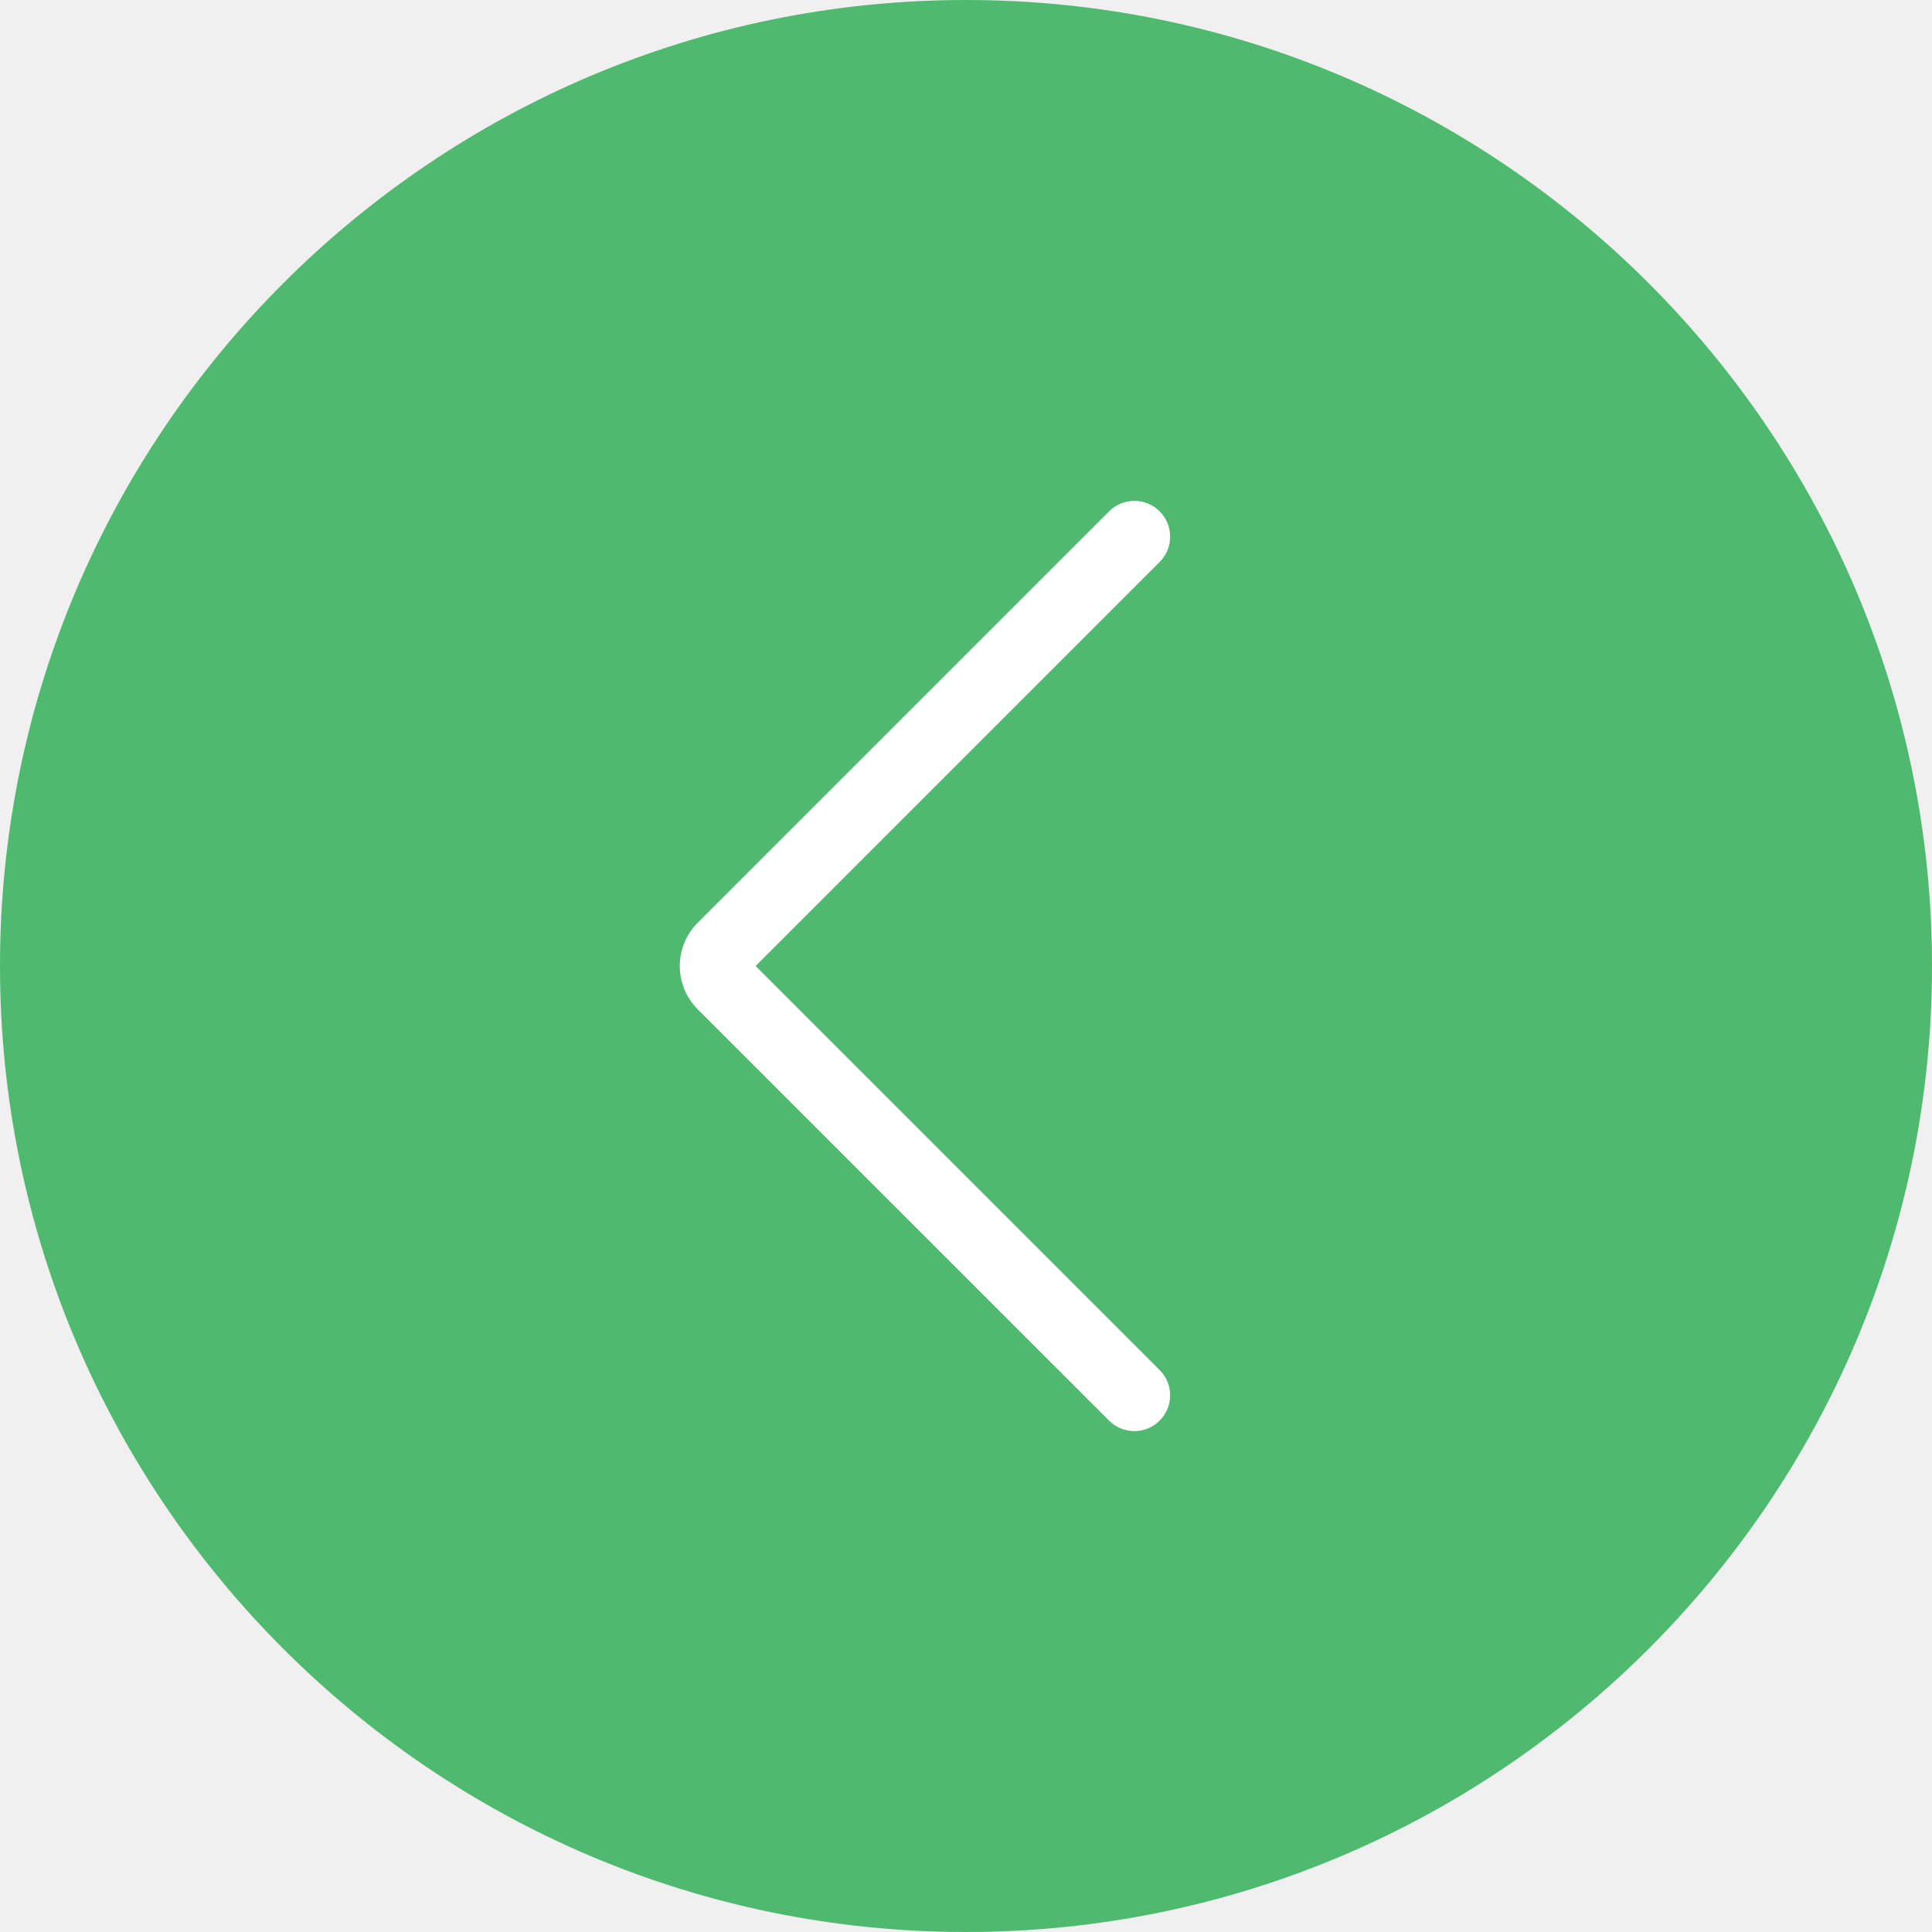
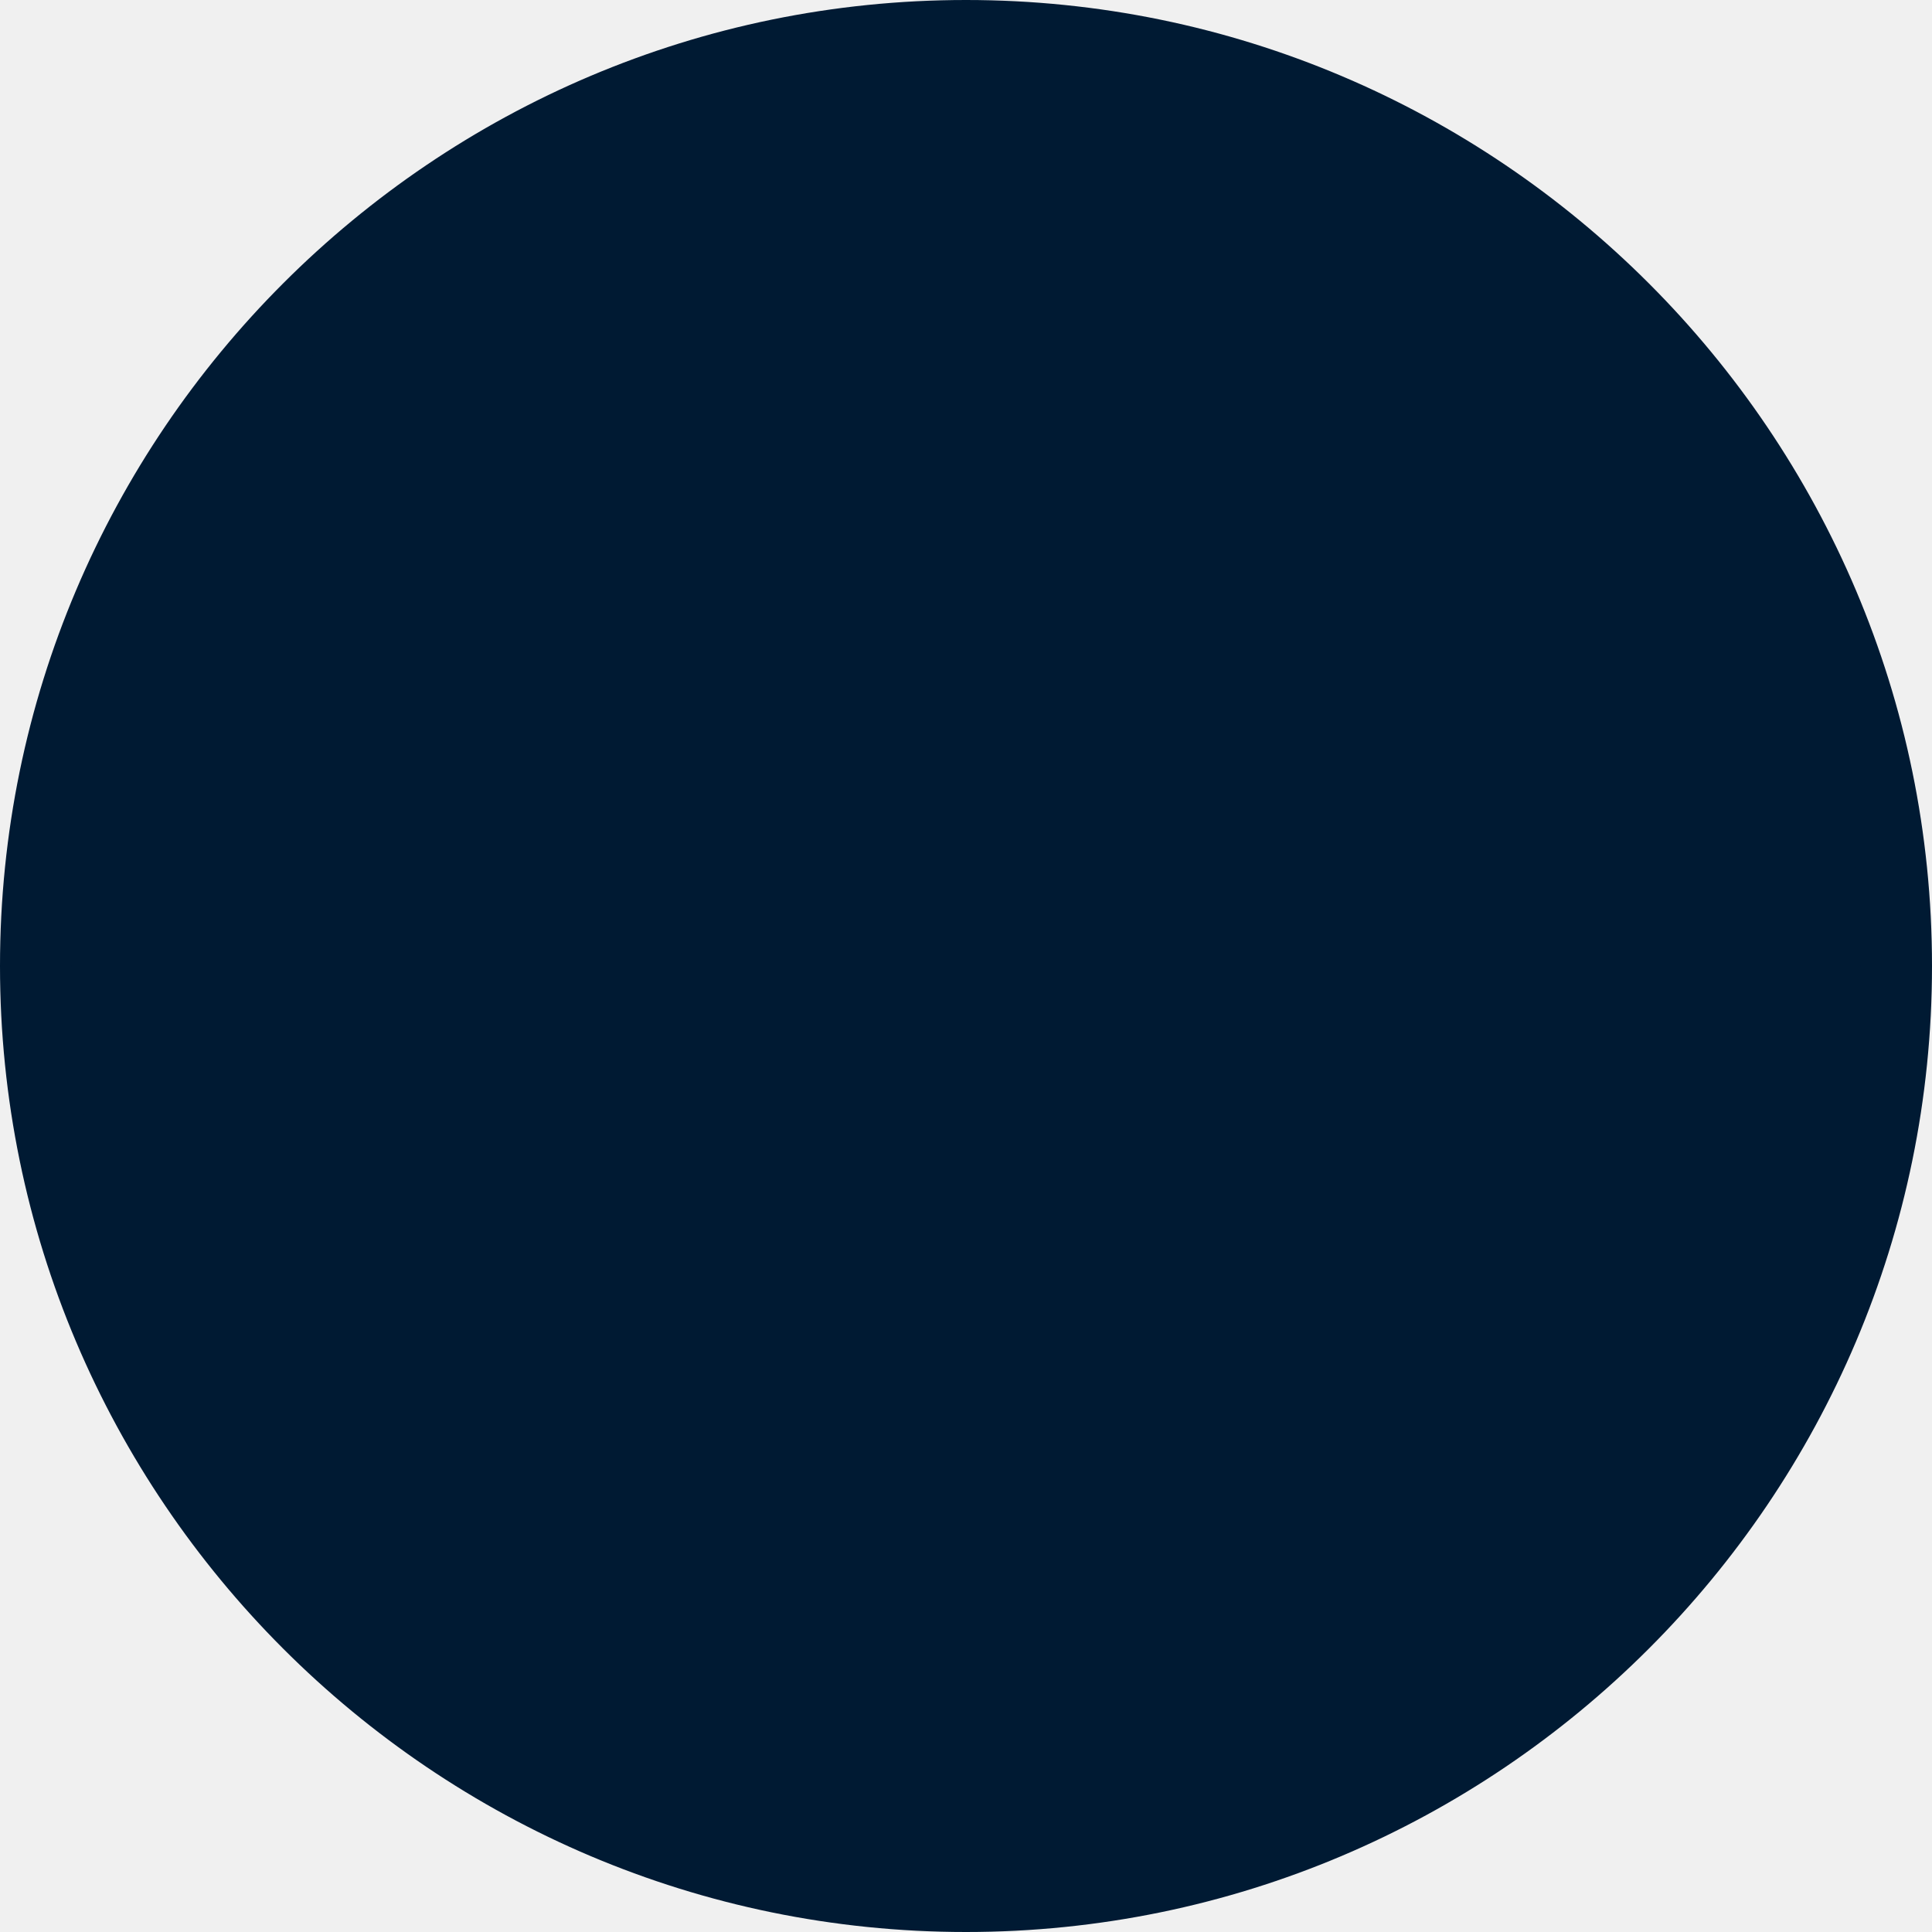
<svg xmlns="http://www.w3.org/2000/svg" version="1.1" id="Capa_1" x="0px" y="0px" viewBox="0 0 54 54" style="enable-background:new 0 0 54 54;" xml:space="preserve">
  <g>
    <g>
-       <path style="fill:#4FBA6F;" d="M27,1L27,1c14.359,0,26,11.641,26,26v0c0,14.359-11.641,26-26,26h0C12.641,53,1,41.359,1,27v0    C1,12.641,12.641,1,27,1z" />
-       <path style="fill:#4FBA6F;" d="M27,54C12.112,54,0,41.888,0,27S12.112,0,27,0s27,12.112,27,27S41.888,54,27,54z M27,2    C13.215,2,2,13.215,2,27s11.215,25,25,25s25-11.215,25-25S40.785,2,27,2z" />
+       <path style="fill:#001a33;" d="M27,1L27,1c14.359,0,26,11.641,26,26v0c0,14.359-11.641,26-26,26h0C12.641,53,1,41.359,1,27v0    C1,12.641,12.641,1,27,1z" />
+       <path style="fill:#001a33;" d="M27,54C12.112,54,0,41.888,0,27S12.112,0,27,0s27,12.112,27,27S41.888,54,27,54z M27,2    C13.215,2,2,13.215,2,27s11.215,25,25,25s25-11.215,25-25S40.785,2,27,2z" />
    </g>
-     <path style="fill:#FFFFFF;" d="M31.706,40c-0.256,0-0.512-0.098-0.707-0.293L19.501,28.209c-0.667-0.667-0.667-1.751,0-2.418   l11.498-11.498c0.391-0.391,1.023-0.391,1.414,0s0.391,1.023,0,1.414L21.12,27l11.293,11.293c0.391,0.391,0.391,1.023,0,1.414   C32.218,39.902,31.962,40,31.706,40z" />
+     <path style="fill:#001a33;" d="M31.706,40c-0.256,0-0.512-0.098-0.707-0.293L19.501,28.209c-0.667-0.667-0.667-1.751,0-2.418   l11.498-11.498c0.391-0.391,1.023-0.391,1.414,0s0.391,1.023,0,1.414L21.12,27l11.293,11.293c0.391,0.391,0.391,1.023,0,1.414   C32.218,39.902,31.962,40,31.706,40z" />
  </g>
  <g>
</g>
  <g>
</g>
  <g>
</g>
  <g>
</g>
  <g>
</g>
  <g>
</g>
  <g>
</g>
  <g>
</g>
  <g>
</g>
  <g>
</g>
  <g>
</g>
  <g>
</g>
  <g>
</g>
  <g>
</g>
  <g>
</g>
</svg>
